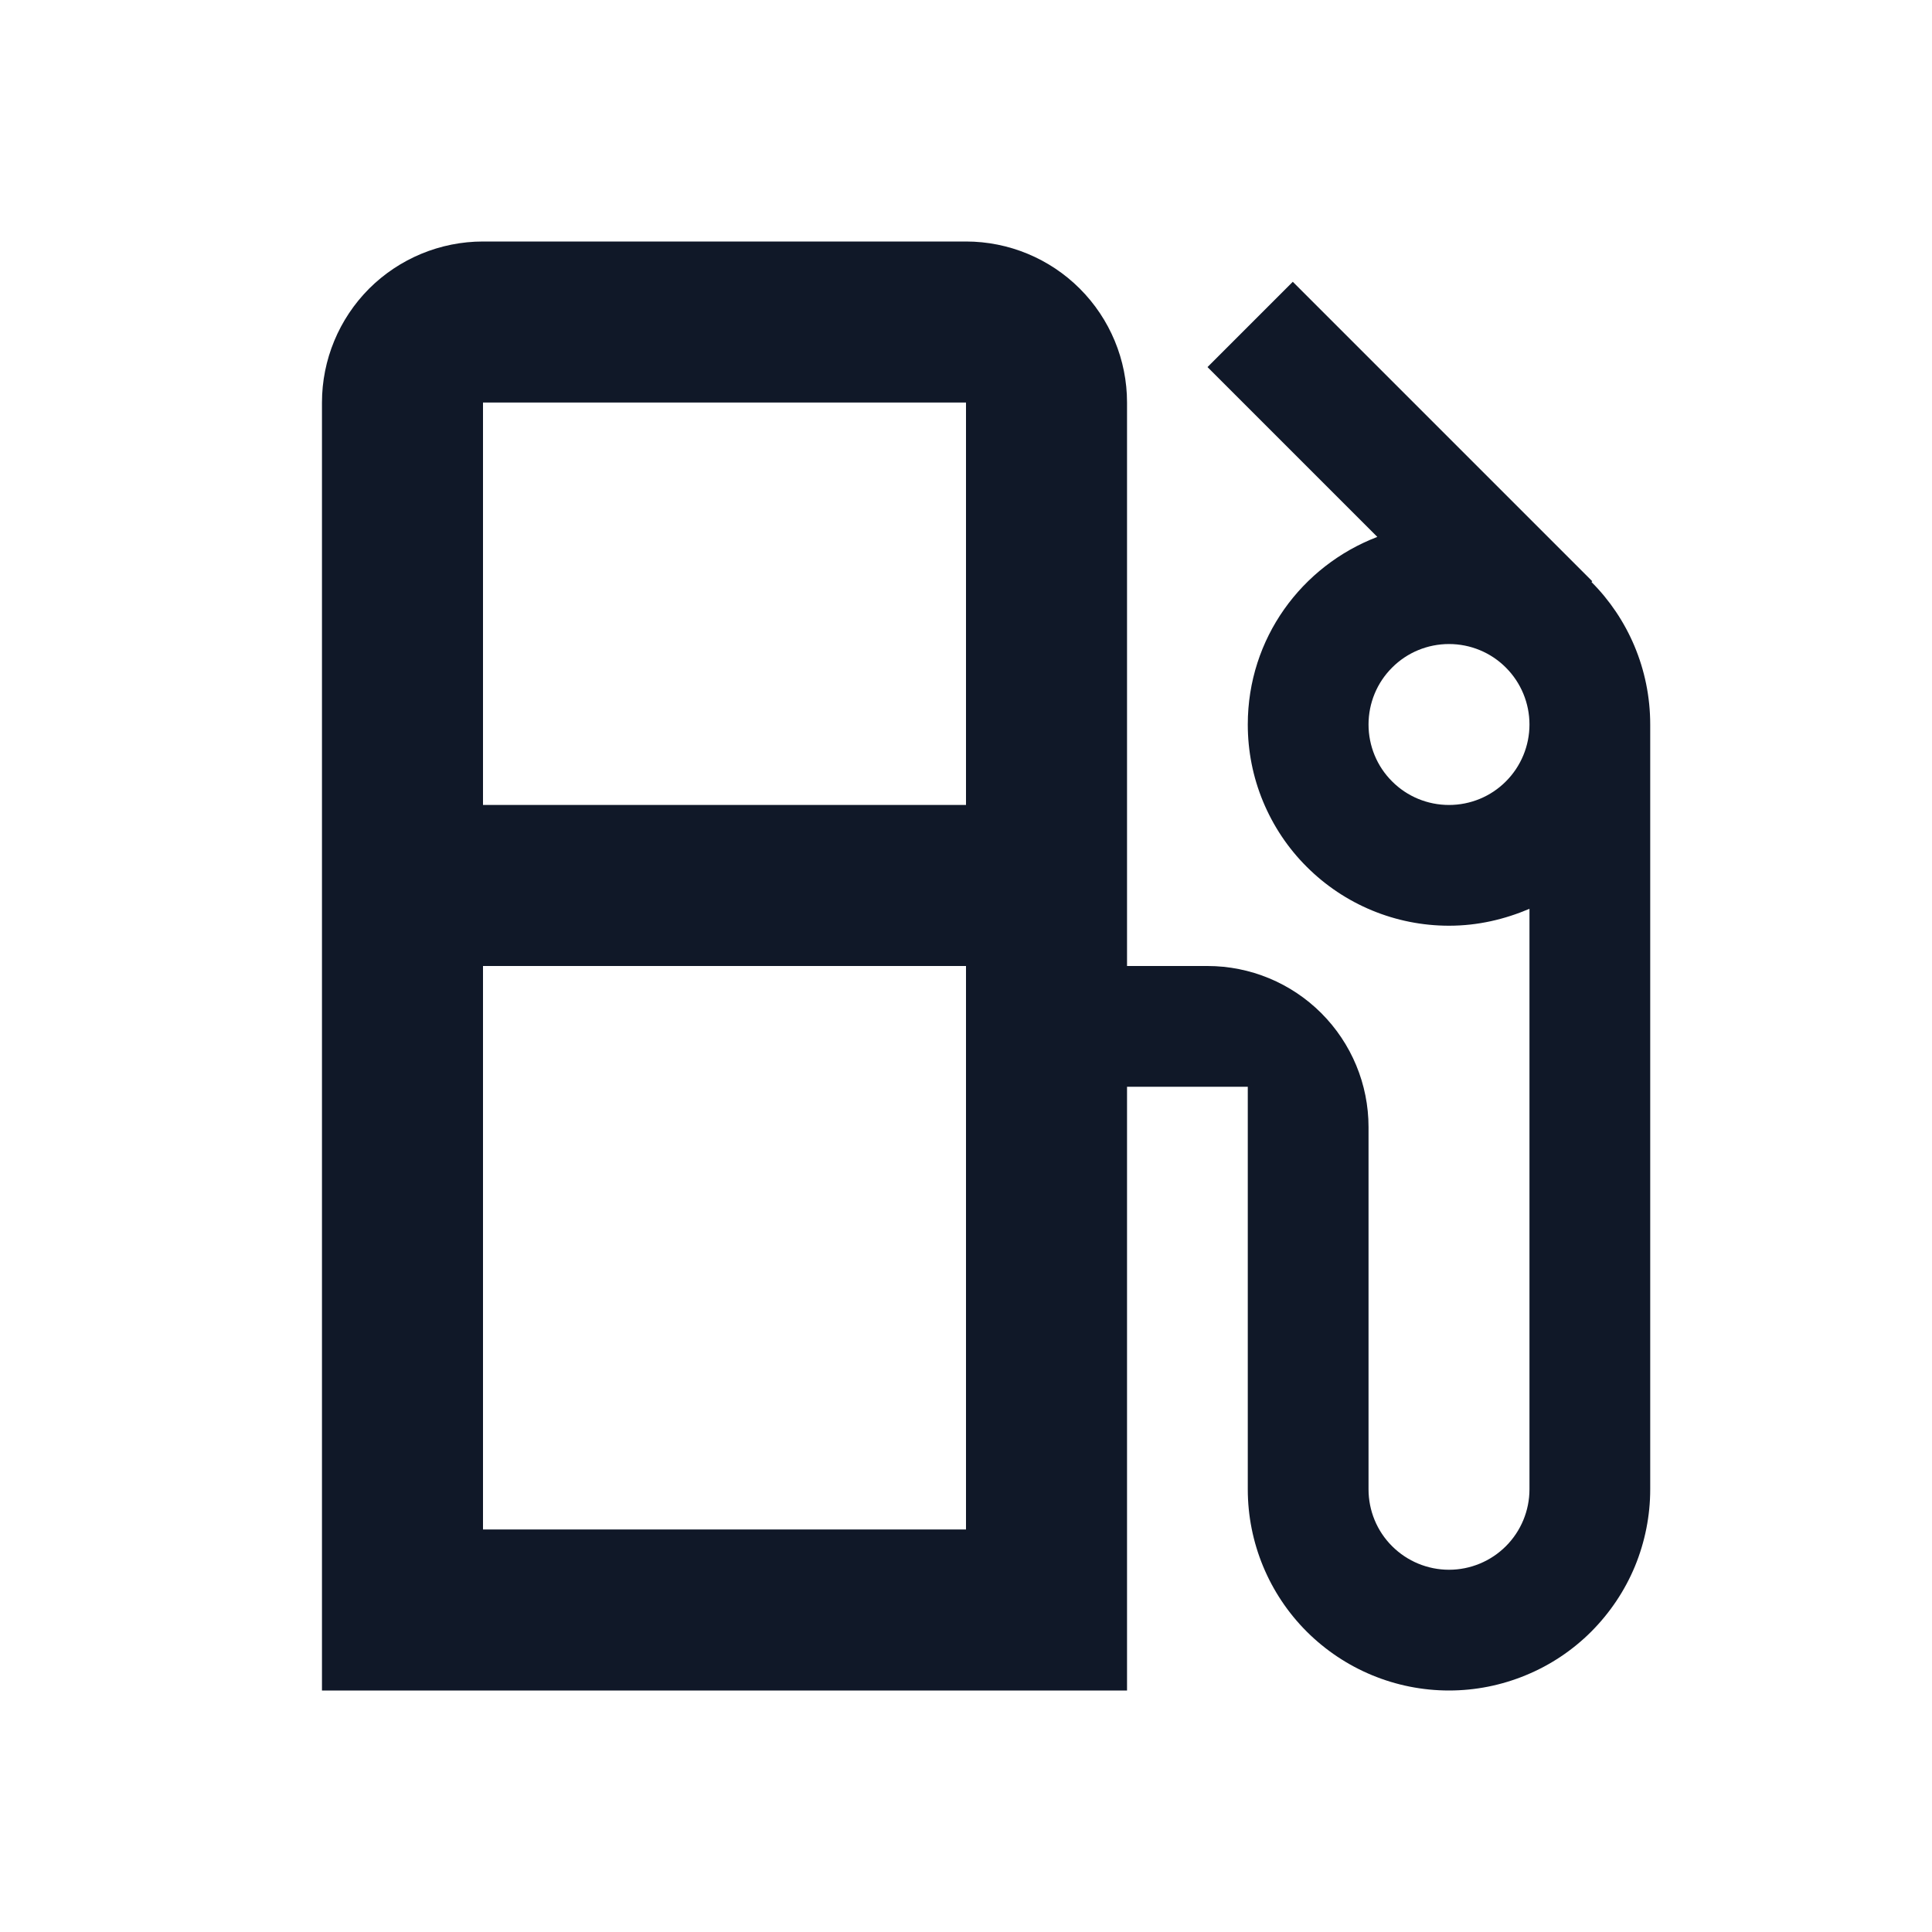
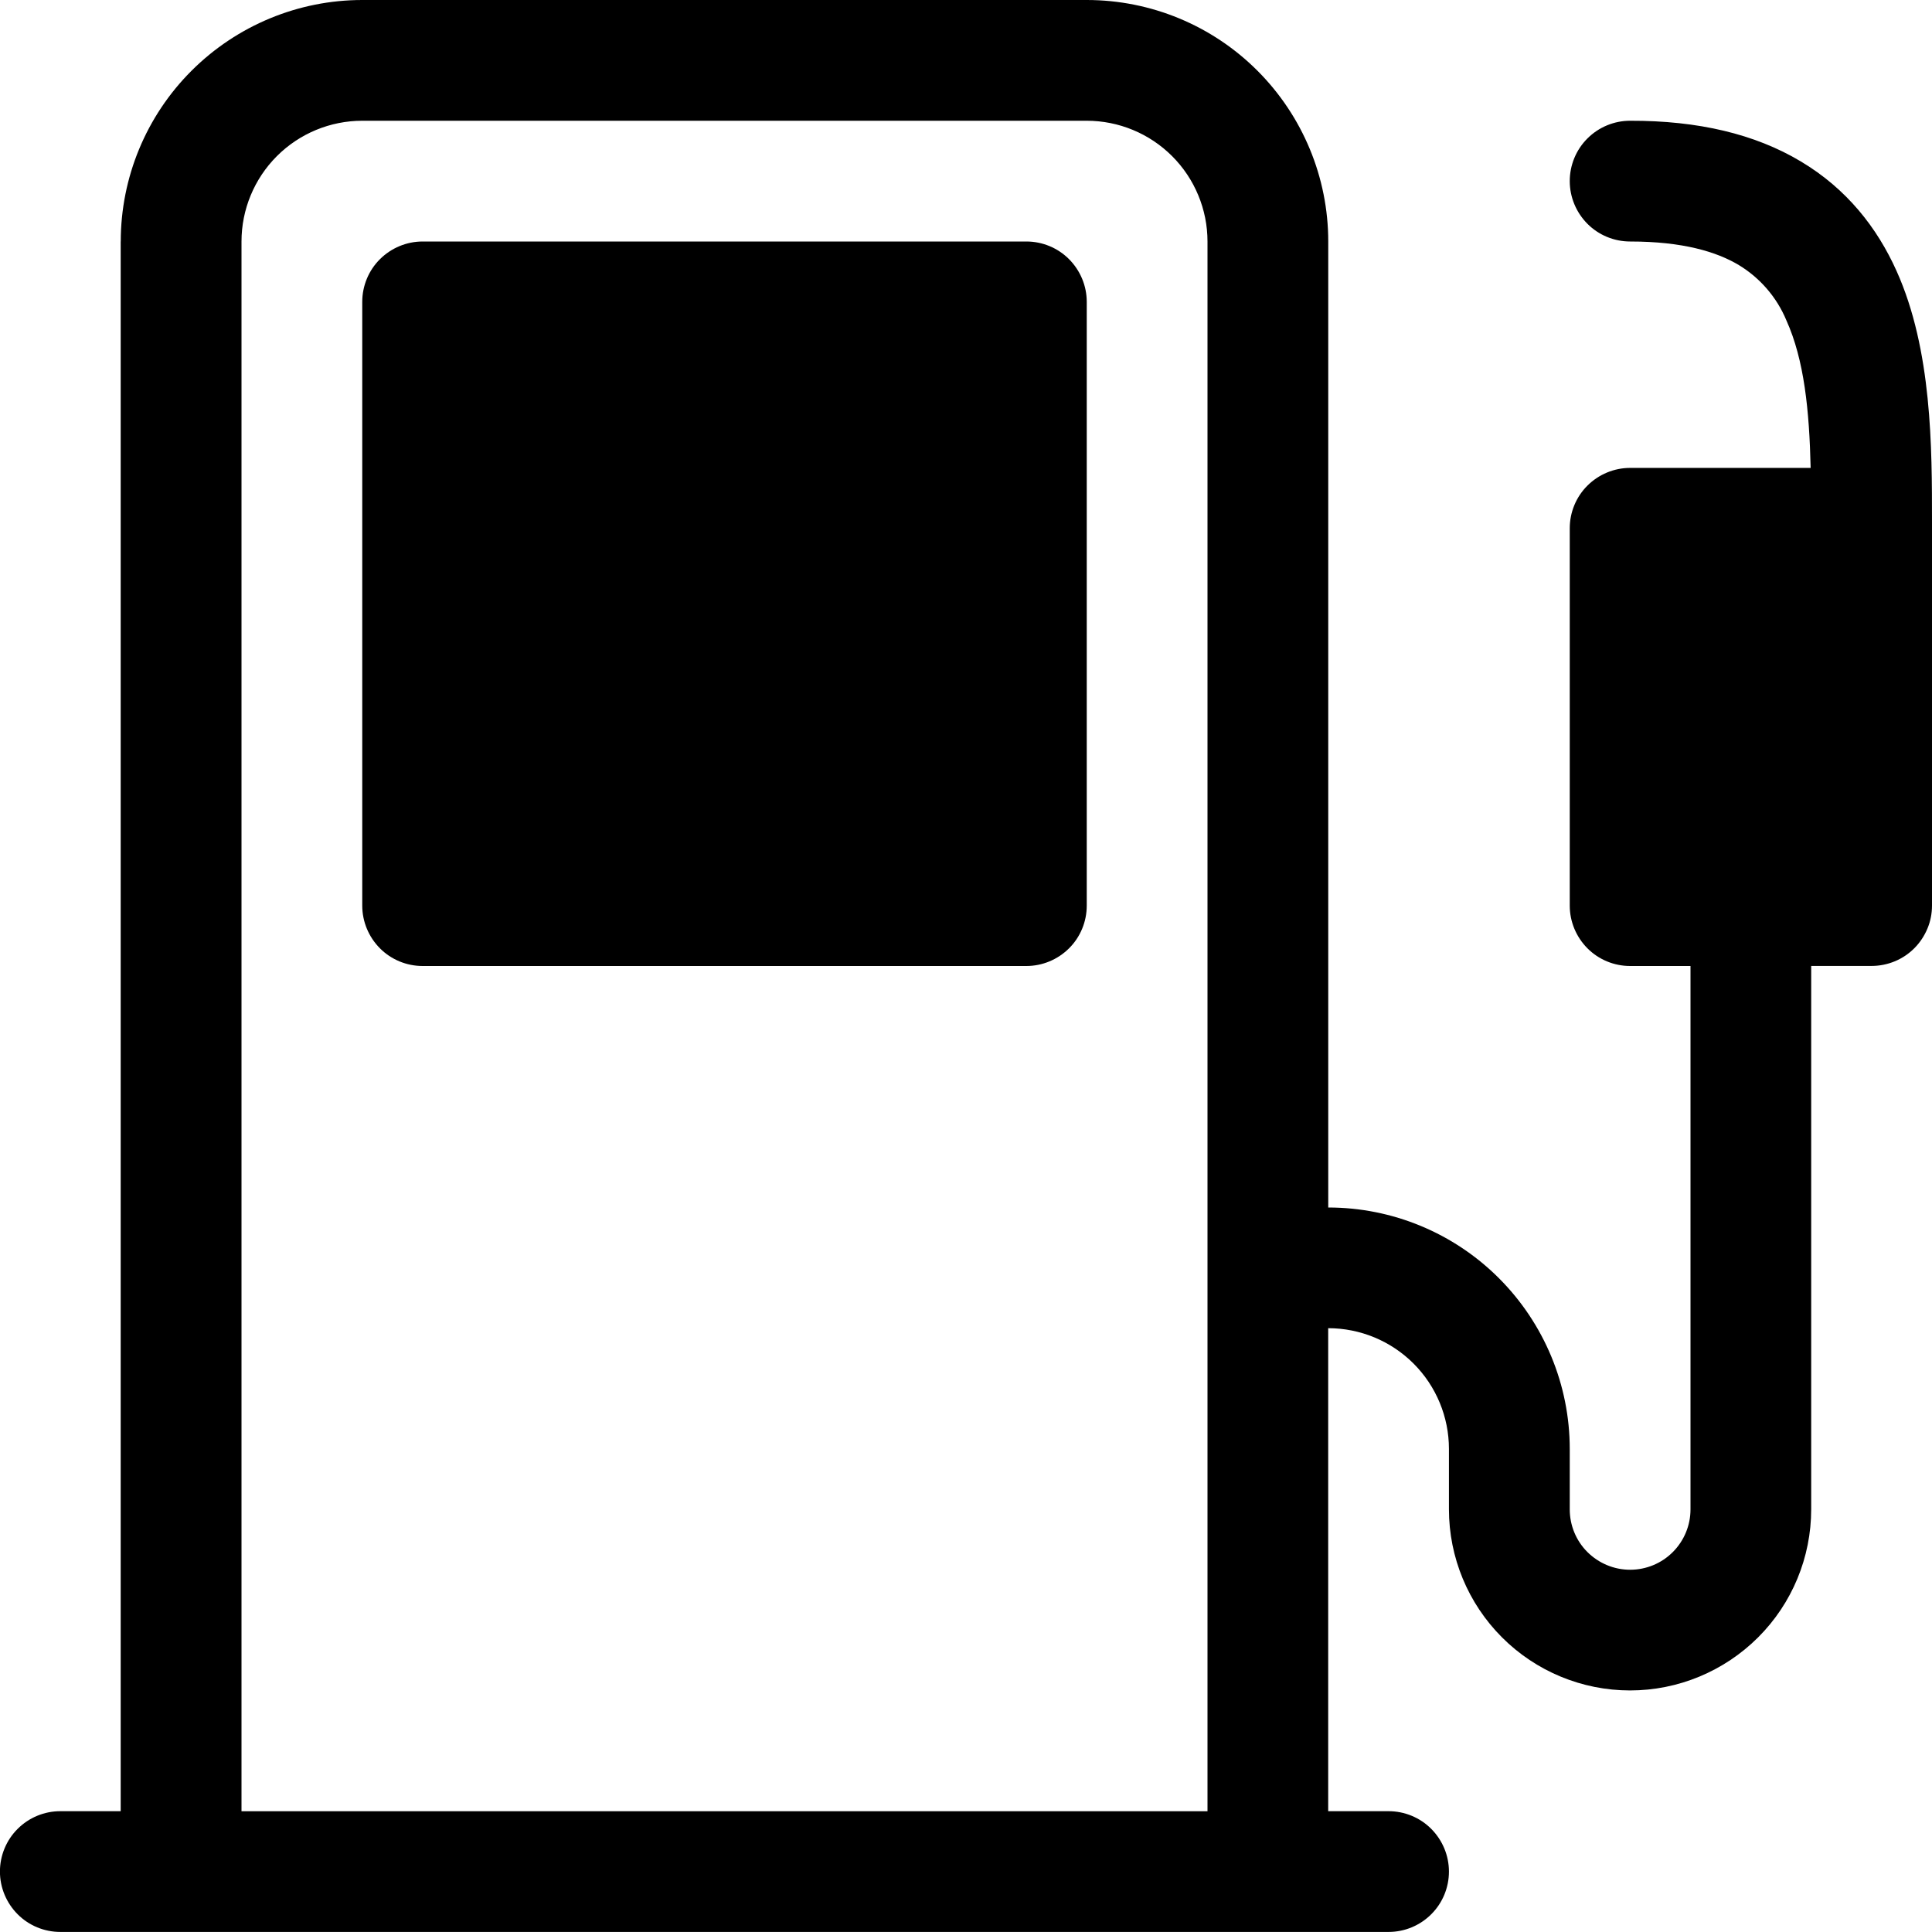
- <svg xmlns="http://www.w3.org/2000/svg" width="20" height="20" viewBox="0 0 20 20" fill="none">
-   <g id="Vertical container">
-     <path id="Vector" d="M16.475 6.025L16.483 6.017L13.383 2.917L12.5 3.8L14.258 5.558C13.475 5.858 12.917 6.608 12.917 7.5C12.917 7.774 12.97 8.044 13.075 8.297C13.18 8.55 13.333 8.78 13.527 8.973C13.918 9.364 14.447 9.583 15 9.583C15.3 9.583 15.575 9.517 15.833 9.408V15.417C15.833 15.638 15.745 15.85 15.589 16.006C15.433 16.162 15.221 16.25 15 16.25C14.779 16.25 14.567 16.162 14.411 16.006C14.254 15.85 14.167 15.638 14.167 15.417V11.667C14.167 11.225 13.991 10.801 13.678 10.488C13.366 10.176 12.942 10 12.5 10H11.667V4.167C11.667 3.725 11.491 3.301 11.178 2.988C10.866 2.676 10.442 2.5 10 2.5H5C4.558 2.5 4.134 2.676 3.821 2.988C3.509 3.301 3.333 3.725 3.333 4.167V17.5H11.667V11.25H12.917V15.417C12.917 15.969 13.136 16.499 13.527 16.89C13.918 17.28 14.447 17.5 15 17.5C15.274 17.5 15.544 17.446 15.797 17.341C16.05 17.237 16.28 17.083 16.473 16.89C16.666 16.696 16.82 16.467 16.925 16.214C17.029 15.961 17.083 15.69 17.083 15.417V7.5C17.083 6.925 16.85 6.4 16.475 6.025ZM10 11.25V15.833H5V10H10V11.25ZM10 8.333H5V4.167H10V8.333ZM15 8.333C14.779 8.333 14.567 8.246 14.411 8.089C14.254 7.933 14.167 7.721 14.167 7.5C14.167 7.279 14.254 7.067 14.411 6.911C14.567 6.754 14.779 6.667 15 6.667C15.221 6.667 15.433 6.754 15.589 6.911C15.745 7.067 15.833 7.279 15.833 7.5C15.833 7.721 15.745 7.933 15.589 8.089C15.433 8.246 15.221 8.333 15 8.333Z" fill="#101828" />
-   </g>
+ <svg xmlns="http://www.w3.org/2000/svg" version="1.1" width="32" height="32" viewBox="0 0 32 32">
+   <path d="M6 5c0-0.265 0.105-0.52 0.293-0.707s0.442-0.293 0.707-0.293h10c0.265 0 0.52 0.105 0.707 0.293s0.293 0.442 0.293 0.707v10c0 0.265-0.105 0.52-0.293 0.707s-0.442 0.293-0.707 0.293h-10c-0.265 0-0.52-0.105-0.707-0.293s-0.293-0.442-0.293-0.707v-10z" />
+   <path d="M2 4c0-1.061 0.421-2.078 1.172-2.828s1.768-1.172 2.828-1.172h12c1.061 0 2.078 0.421 2.828 1.172s1.172 1.768 1.172 2.828v16c1.061 0 2.078 0.421 2.828 1.172s1.172 1.768 1.172 2.828v1c0 0.265 0.105 0.52 0.293 0.707s0.442 0.293 0.707 0.293 0.52-0.105 0.707-0.293c0.188-0.188 0.293-0.442 0.293-0.707v-9h-1c-0.265 0-0.52-0.105-0.707-0.293s-0.293-0.442-0.293-0.707v-6.25c0-0.265 0.105-0.52 0.293-0.707s0.442-0.293 0.707-0.293h2.99c-0.022-0.952-0.106-1.788-0.402-2.444-0.158-0.381-0.435-0.702-0.788-0.916-0.368-0.22-0.928-0.39-1.8-0.39-0.265 0-0.52-0.105-0.707-0.293s-0.293-0.442-0.293-0.707 0.105-0.52 0.293-0.707c0.188-0.188 0.442-0.293 0.707-0.293 1.128-0.003 2.069 0.221 2.824 0.672 0.766 0.456 1.268 1.102 1.588 1.814 0.59 1.31 0.588 2.93 0.588 4.162v6.35c0 0.132-0.025 0.262-0.076 0.383s-0.124 0.232-0.217 0.325c-0.093 0.093-0.203 0.167-0.325 0.217s-0.252 0.076-0.383 0.076h-1v9c0 0.796-0.316 1.559-0.879 2.121s-1.326 0.879-2.121 0.879-1.559-0.316-2.121-0.879c-0.563-0.563-0.879-1.326-0.879-2.121v-1c0-0.53-0.211-1.039-0.586-1.414s-0.884-0.586-1.414-0.586v8h1c0.265 0 0.52 0.105 0.707 0.293s0.293 0.442 0.293 0.707-0.105 0.52-0.293 0.707c-0.188 0.188-0.442 0.293-0.707 0.293h-22c-0.265 0-0.52-0.105-0.707-0.293s-0.293-0.442-0.293-0.707 0.105-0.52 0.293-0.707c0.188-0.188 0.442-0.293 0.707-0.293h1v-26zM20 4c0-0.53-0.211-1.039-0.586-1.414s-0.884-0.586-1.414-0.586h-12c-0.53 0-1.039 0.211-1.414 0.586s-0.586 0.884-0.586 1.414v26h16v-26z" />
</svg>
